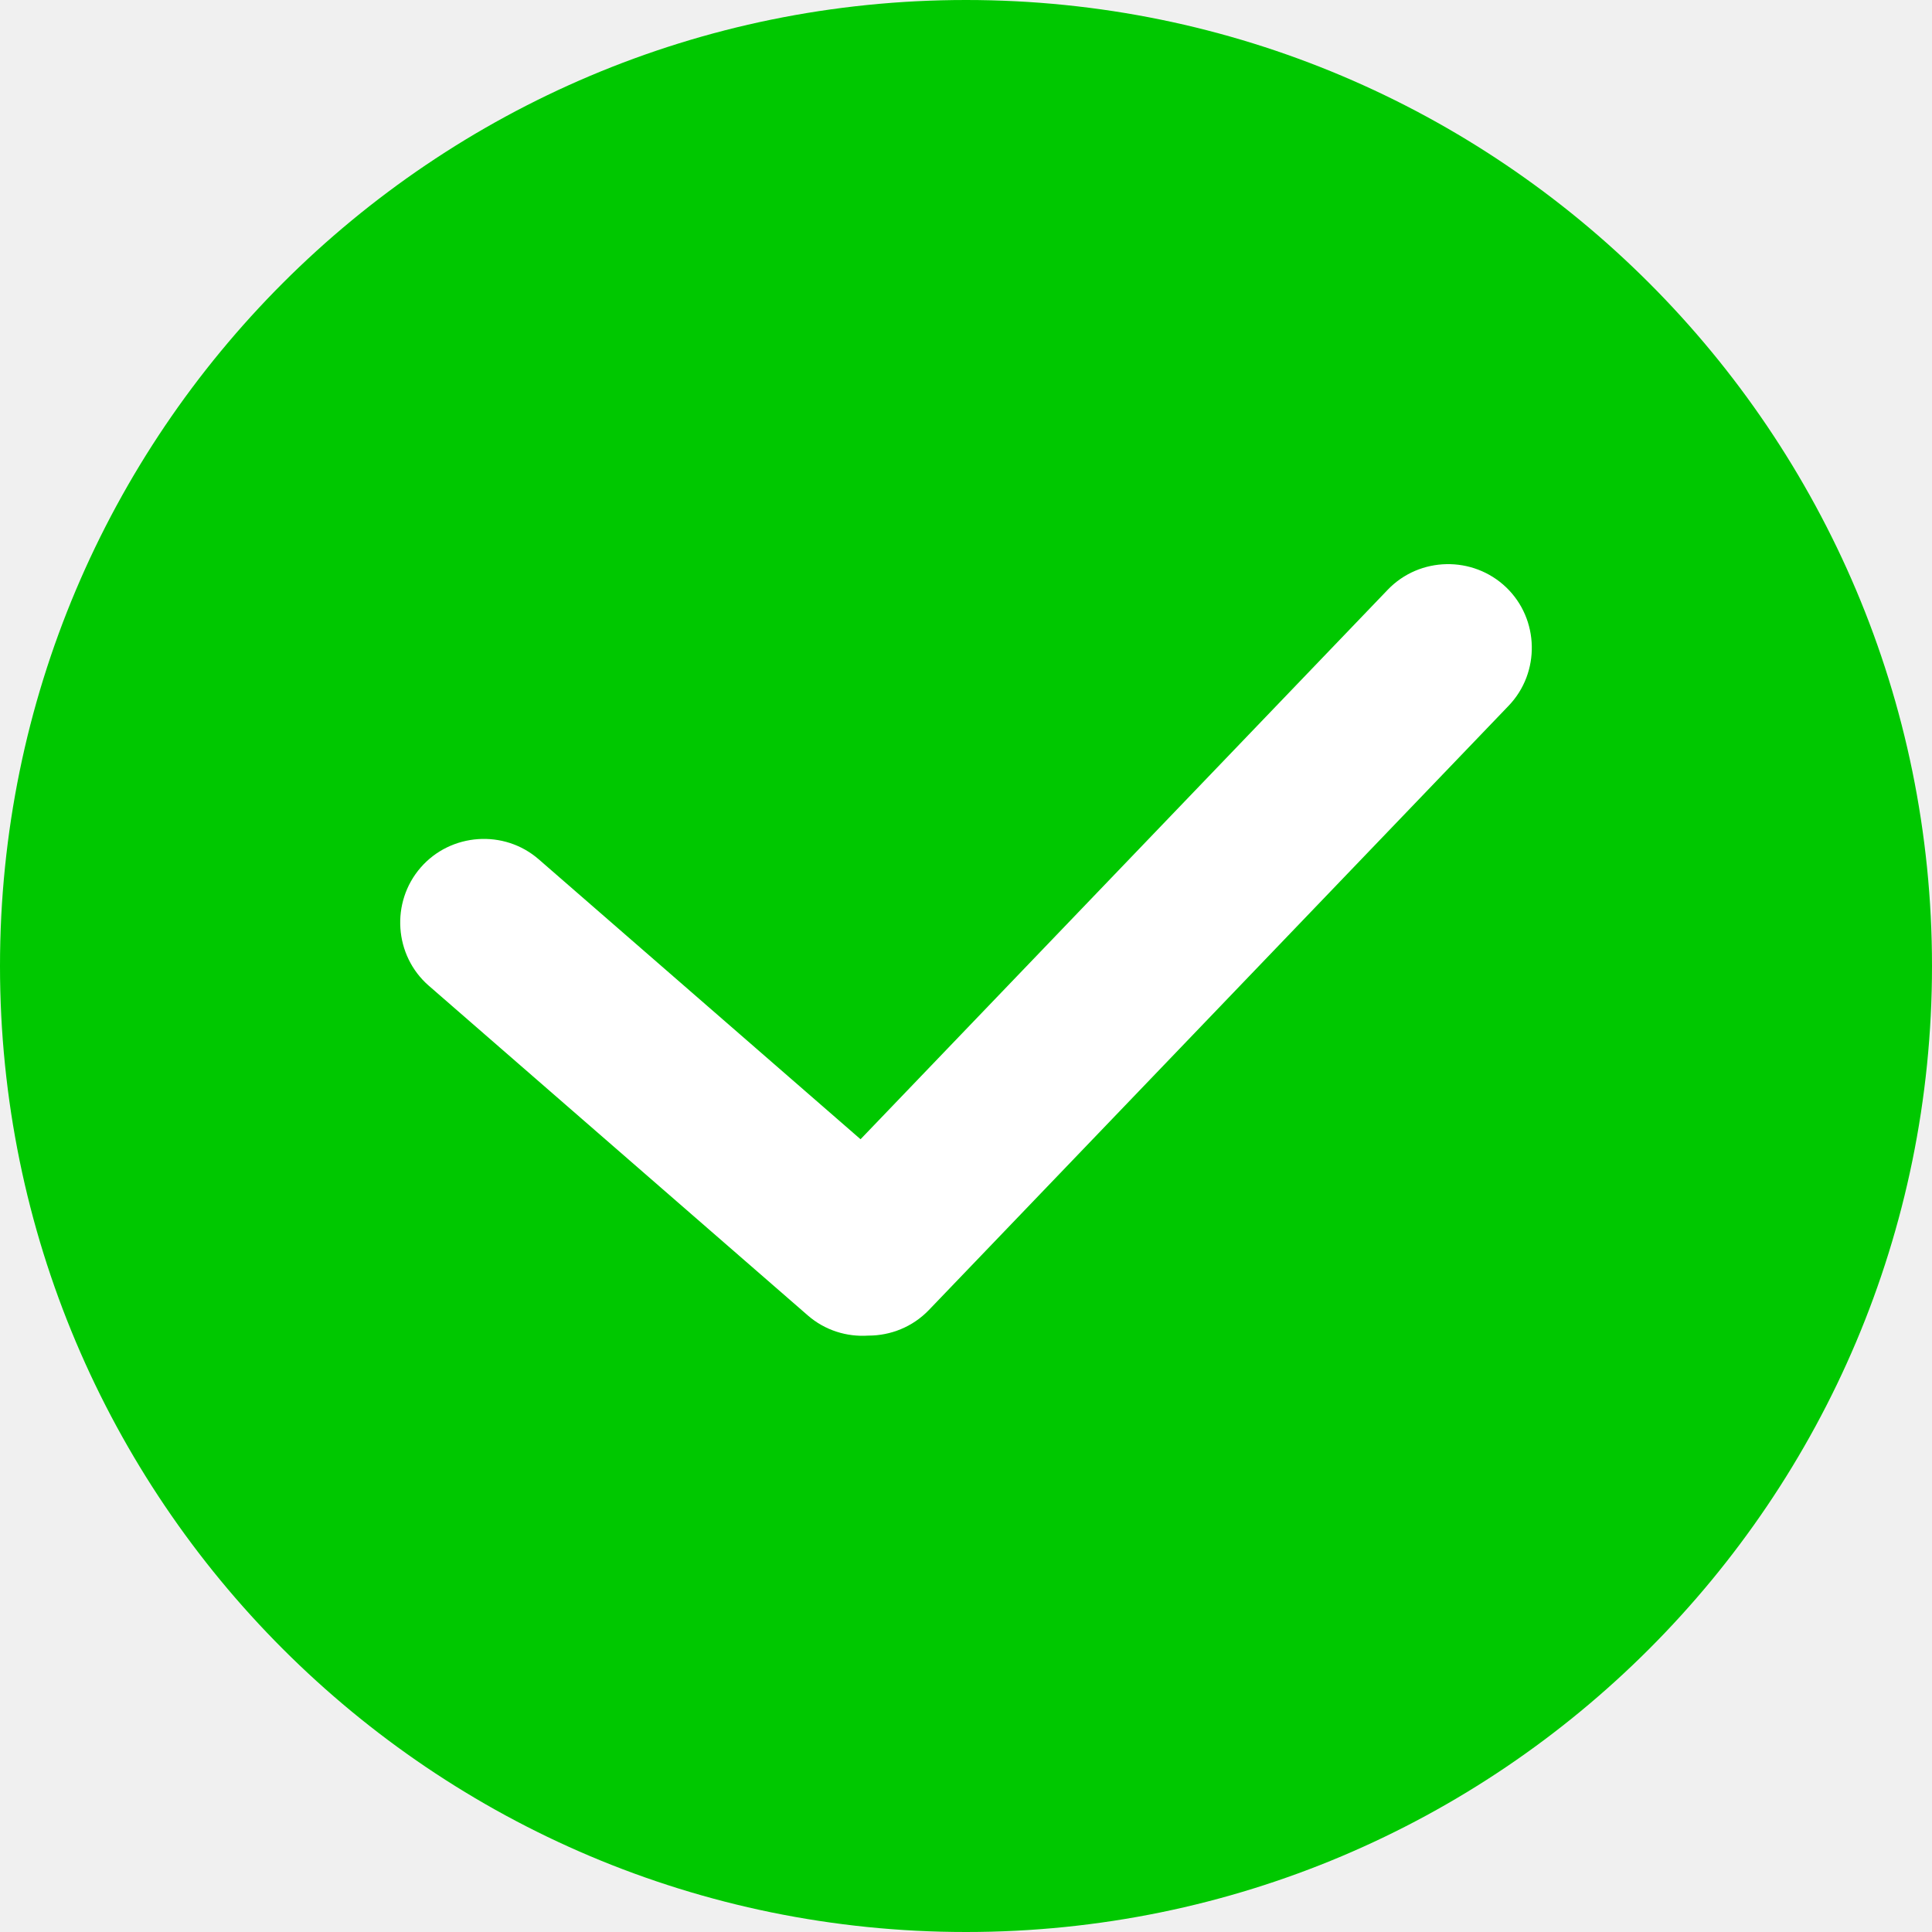
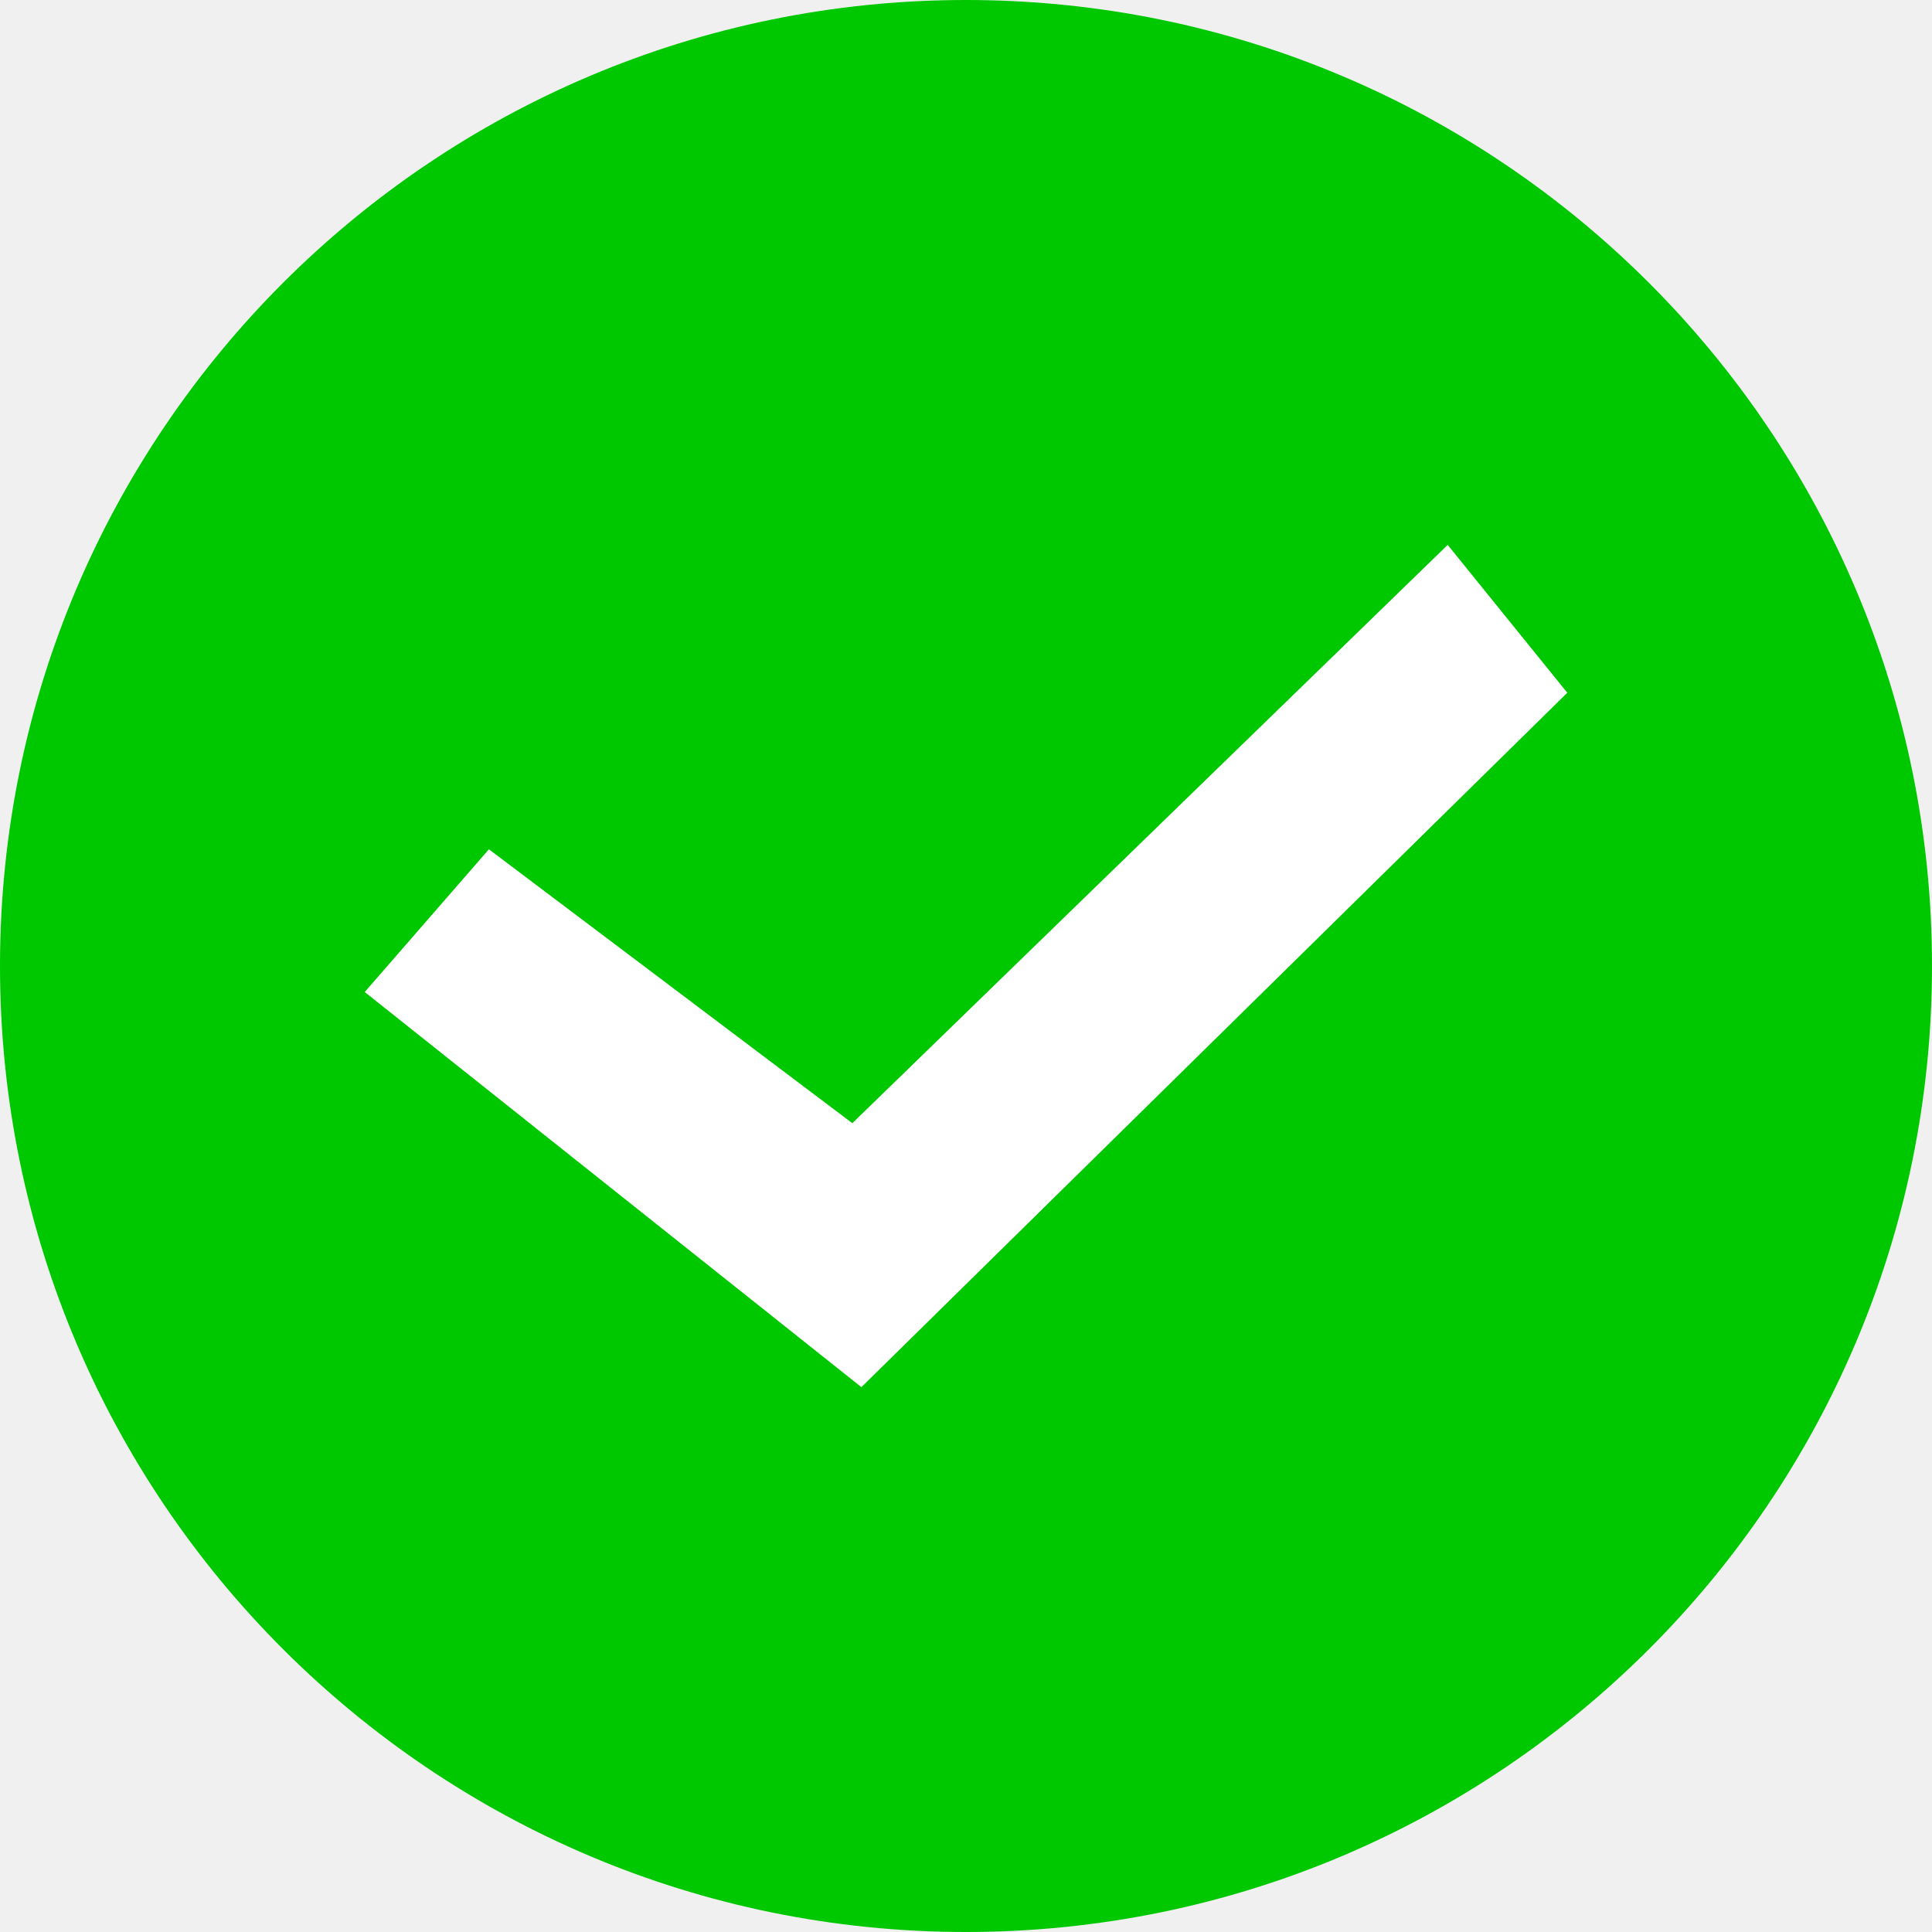
- <svg xmlns="http://www.w3.org/2000/svg" xml:space="preserve" width="6.35mm" height="6.35mm" version="1.0" style="clip-rule:evenodd;fill-rule:evenodd;image-rendering:optimizeQuality;shape-rendering:geometricPrecision;text-rendering:geometricPrecision" viewBox="0 0 634999.99 634999.99" id="svg211">
-   <defs id="defs202">
-     <style type="text/css" id="style200">
+ <svg xmlns="http://www.w3.org/2000/svg" xml:space="preserve" width="6.35mm" height="6.35mm" version="1.0" style="shape-rendering:geometricPrecision; text-rendering:geometricPrecision; image-rendering:optimizeQuality; fill-rule:evenodd; clip-rule:evenodd" viewBox="0 0 635000 635000">
+   <defs>
+     <style type="text/css">
   
    .fil0 {fill:#00C800}
    .fil1 {fill:white}
   
  </style>
  </defs>
-   <g id="Layer_x0020_1" transform="translate(-343950,-349230)">
-     <g id="_2588989111968">
-       <circle class="fil0" cx="661450" cy="666730" r="317500" id="circle205" />
-       <path class="fil1" d="m 521010,631660 105780,92010 173280,-180610 c 10470,-10910 28000,-11250 38940,-770 v 0 c 10880,10450 11260,27980 800,38890 L 649260,779790 c -5370,5590 -12600,8410 -19830,8420 h -20 -90 c -7020,470 -14200,-1700 -19860,-6630 L 484870,673200 c -11370,-9890 -12590,-27410 -2650,-38840 v 0 c 9900,-11380 27420,-12600 38790,-2700 z" id="path207" />
+   <g id="Layer_x0020_1">
+     <g id="_1609756550560">
+       <circle class="fil0" cx="317500" cy="317500" r="317500" />
+       <path class="fil1" d="M160690 279140l119450 90020 195680 -190070 39310 48600 -232010 228230 -163240 -129870 40810 -46910z" />
    </g>
  </g>
</svg>
